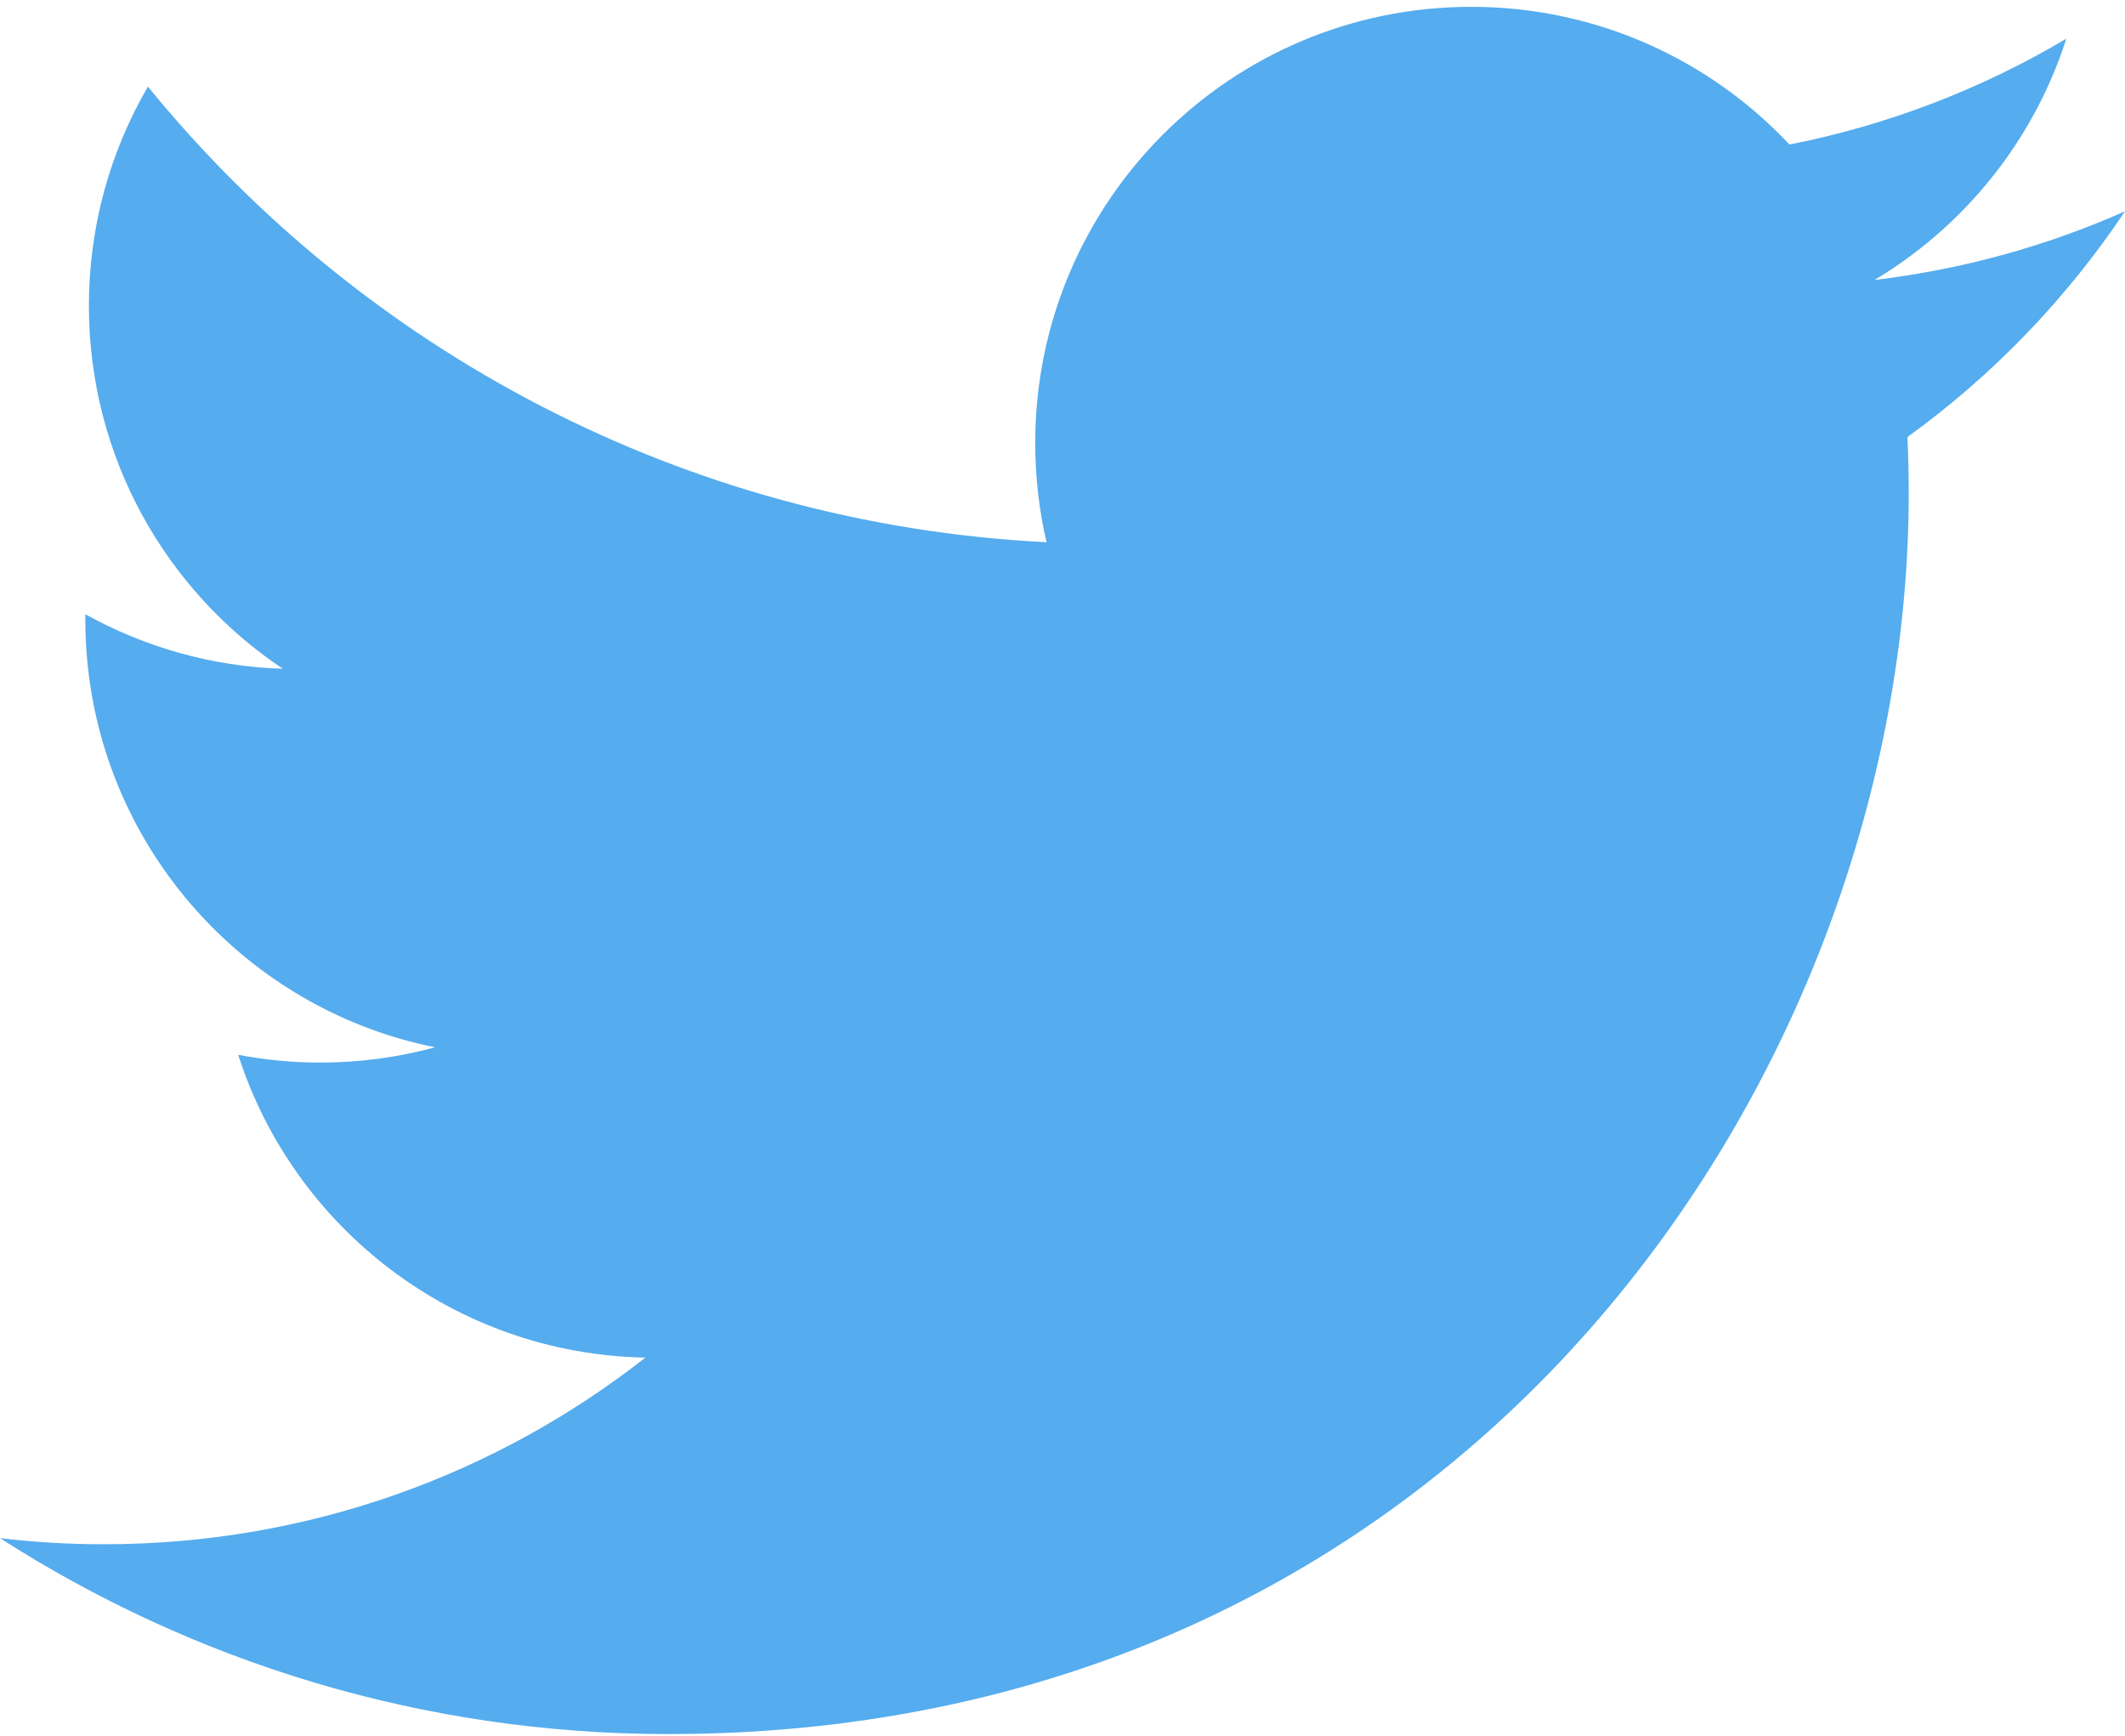
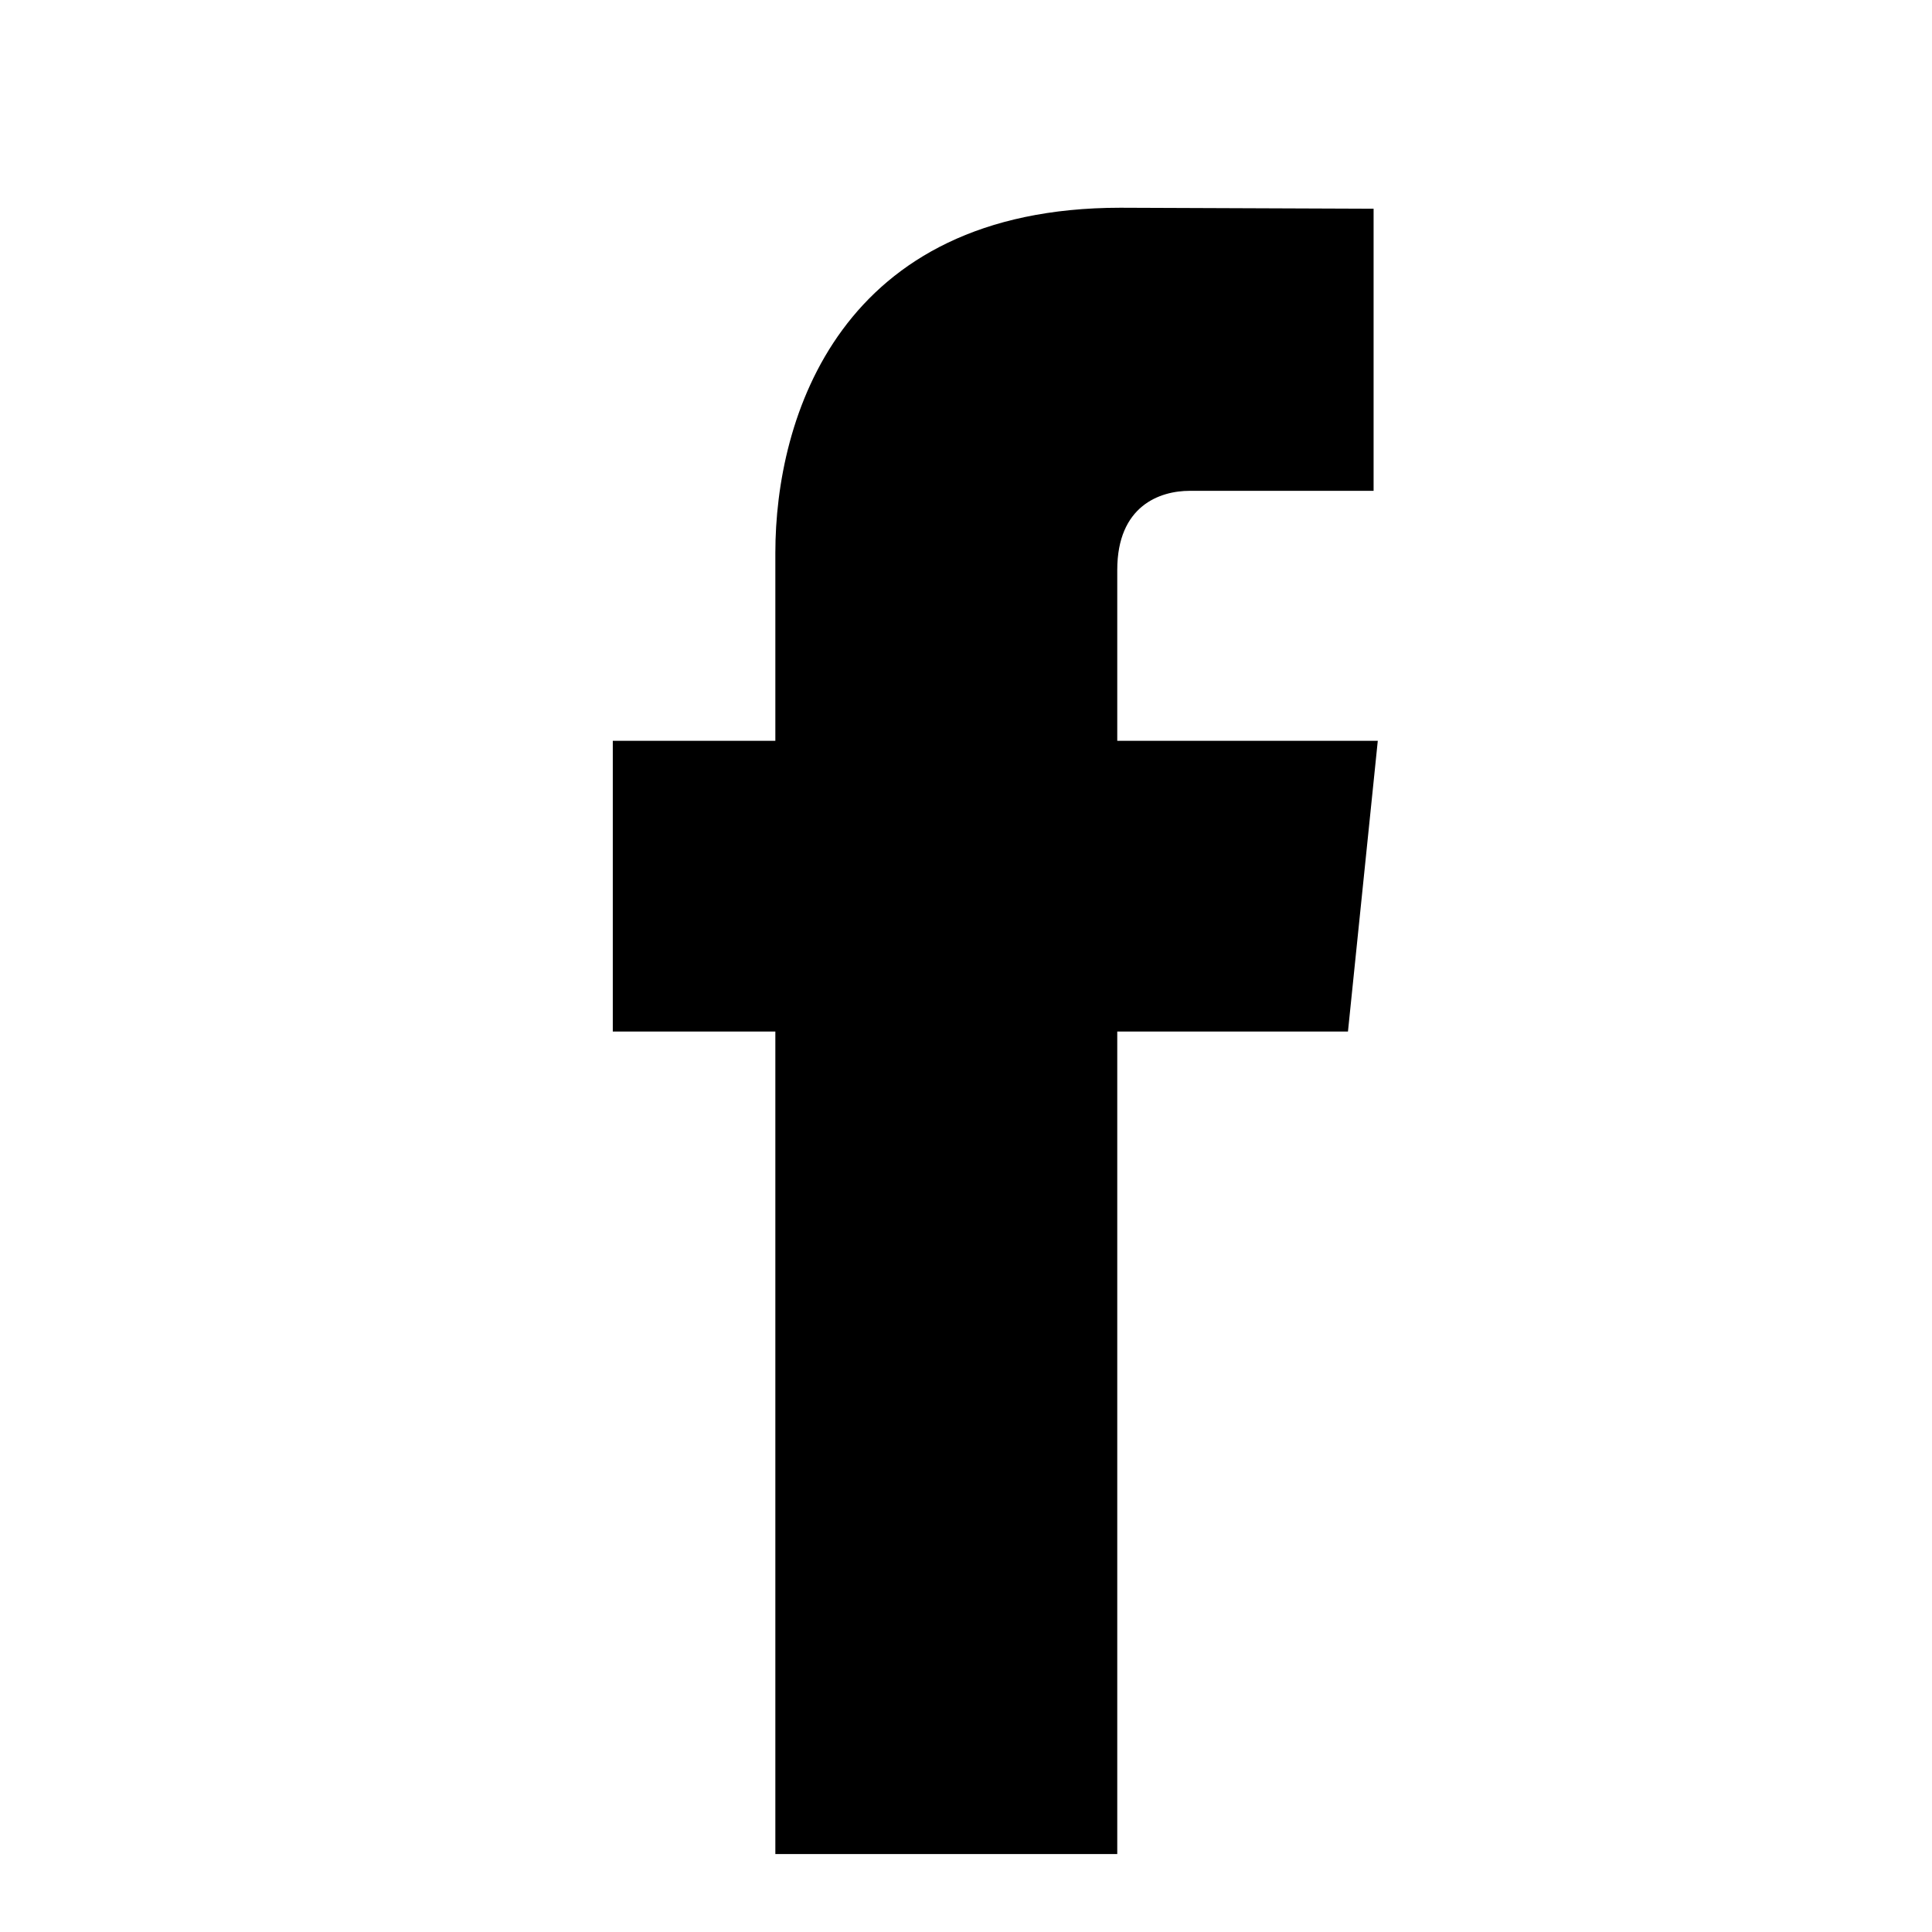
- <svg xmlns="http://www.w3.org/2000/svg" width="256px" height="209px" viewBox="0 0 256 209" version="1.1" preserveAspectRatio="xMidYMid">
-   <g>
-     <path d="M256,25.45 C246.581,29.627 236.458,32.45 225.834,33.72 C236.679,27.22 245.006,16.927 248.927,4.663 C238.78,10.681 227.539,15.052 215.576,17.408 C205.995,7.201 192.345,0.822 177.239,0.822 C148.233,0.822 124.716,24.338 124.716,53.342 C124.716,57.459 125.181,61.467 126.077,65.311 C82.426,63.121 43.726,42.211 17.821,10.436 C13.301,18.193 10.71,27.215 10.71,36.84 C10.71,55.062 19.984,71.137 34.076,80.556 C25.466,80.283 17.368,77.921 10.286,73.987 C10.283,74.206 10.283,74.426 10.283,74.647 C10.283,100.094 28.387,121.322 52.414,126.147 C48.006,127.347 43.366,127.989 38.576,127.989 C35.191,127.989 31.901,127.66 28.695,127.047 C35.378,147.913 54.774,163.098 77.757,163.522 C59.782,177.608 37.135,186.005 12.529,186.005 C8.29,186.005 4.109,185.756 0,185.271 C23.243,200.173 50.851,208.868 80.511,208.868 C177.117,208.868 229.944,128.837 229.944,59.433 C229.944,57.155 229.893,54.89 229.792,52.638 C240.053,45.233 248.958,35.983 256,25.45" fill="#55acee" />
-   </g>
+ <svg xmlns="http://www.w3.org/2000/svg" enable-background="new 0 0 56.693 56.693" height="56.693px" id="Layer_1" version="1.1" viewBox="0 0 56.693 56.693" width="56.693px" xml:space="preserve">
+   <path d="M40.43,21.739h-7.645v-5.014c0-1.883,1.248-2.322,2.127-2.322c0.877,0,5.395,0,5.395,0V6.125l-7.43-0.029  c-8.248,0-10.125,6.174-10.125,10.125v5.518h-4.77v8.53h4.77c0,10.947,0,24.137,0,24.137h10.033c0,0,0-13.32,0-24.137h6.77  L40.43,21.739z" />
</svg>
